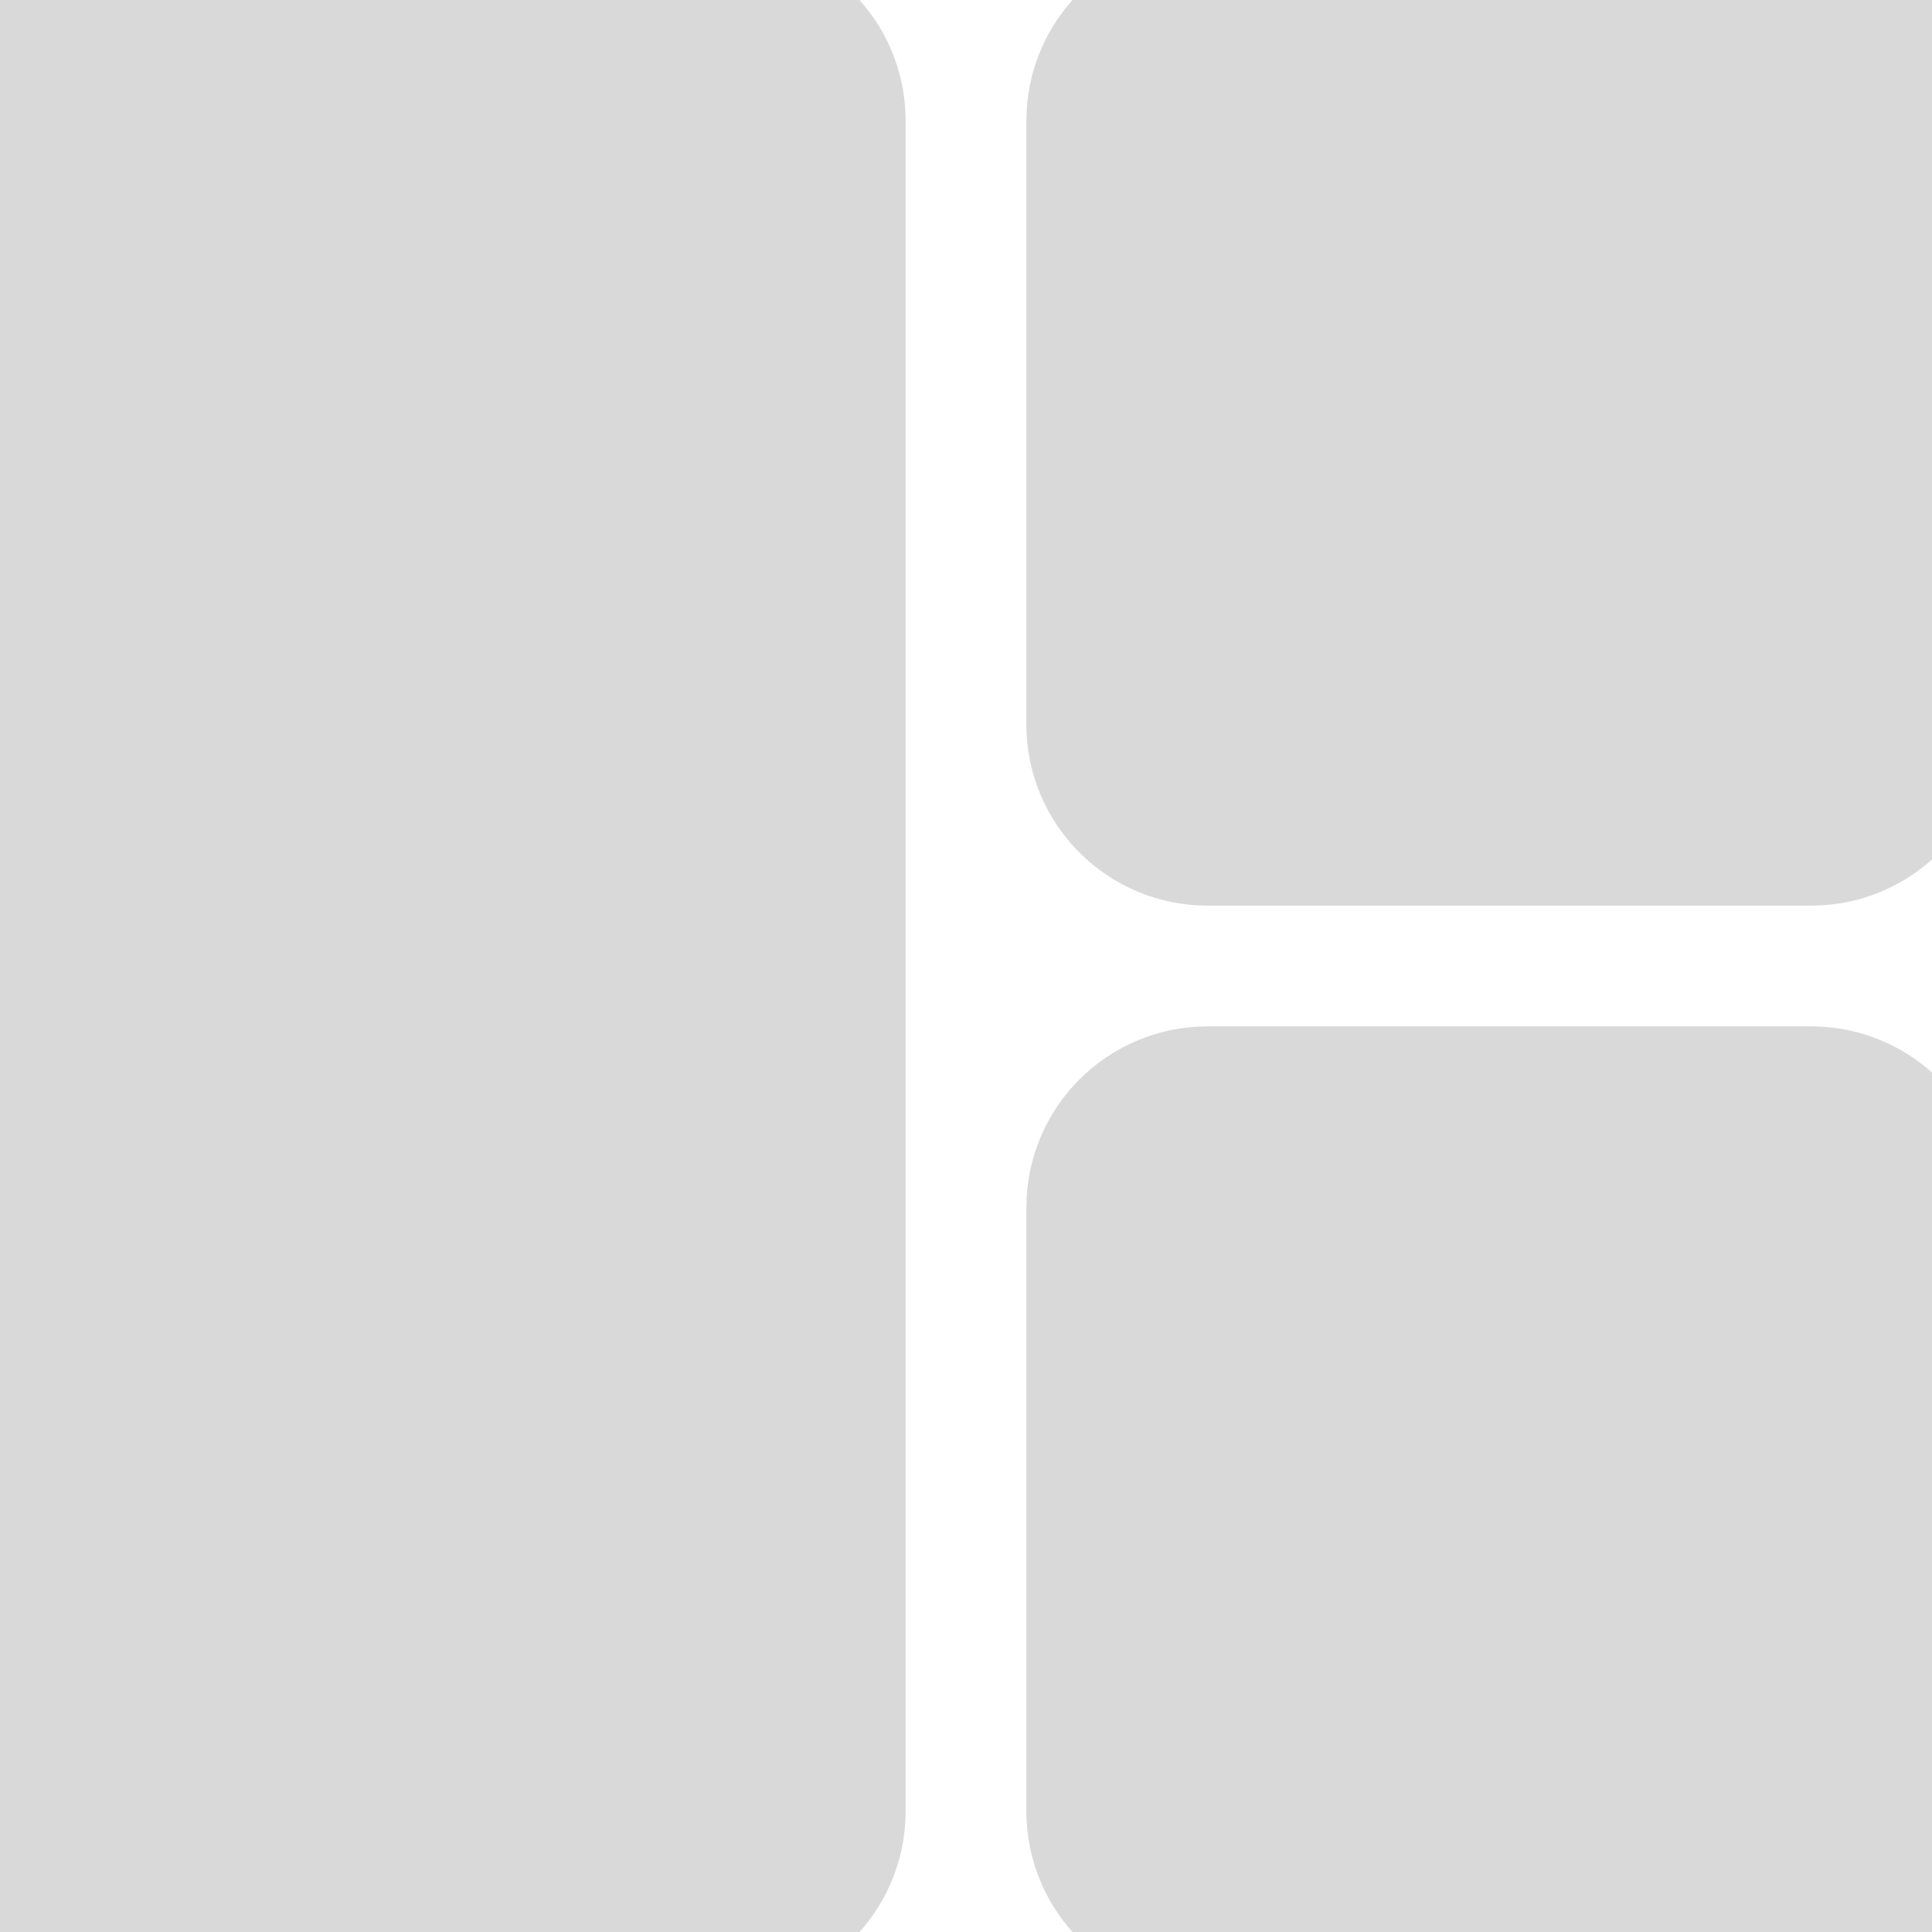
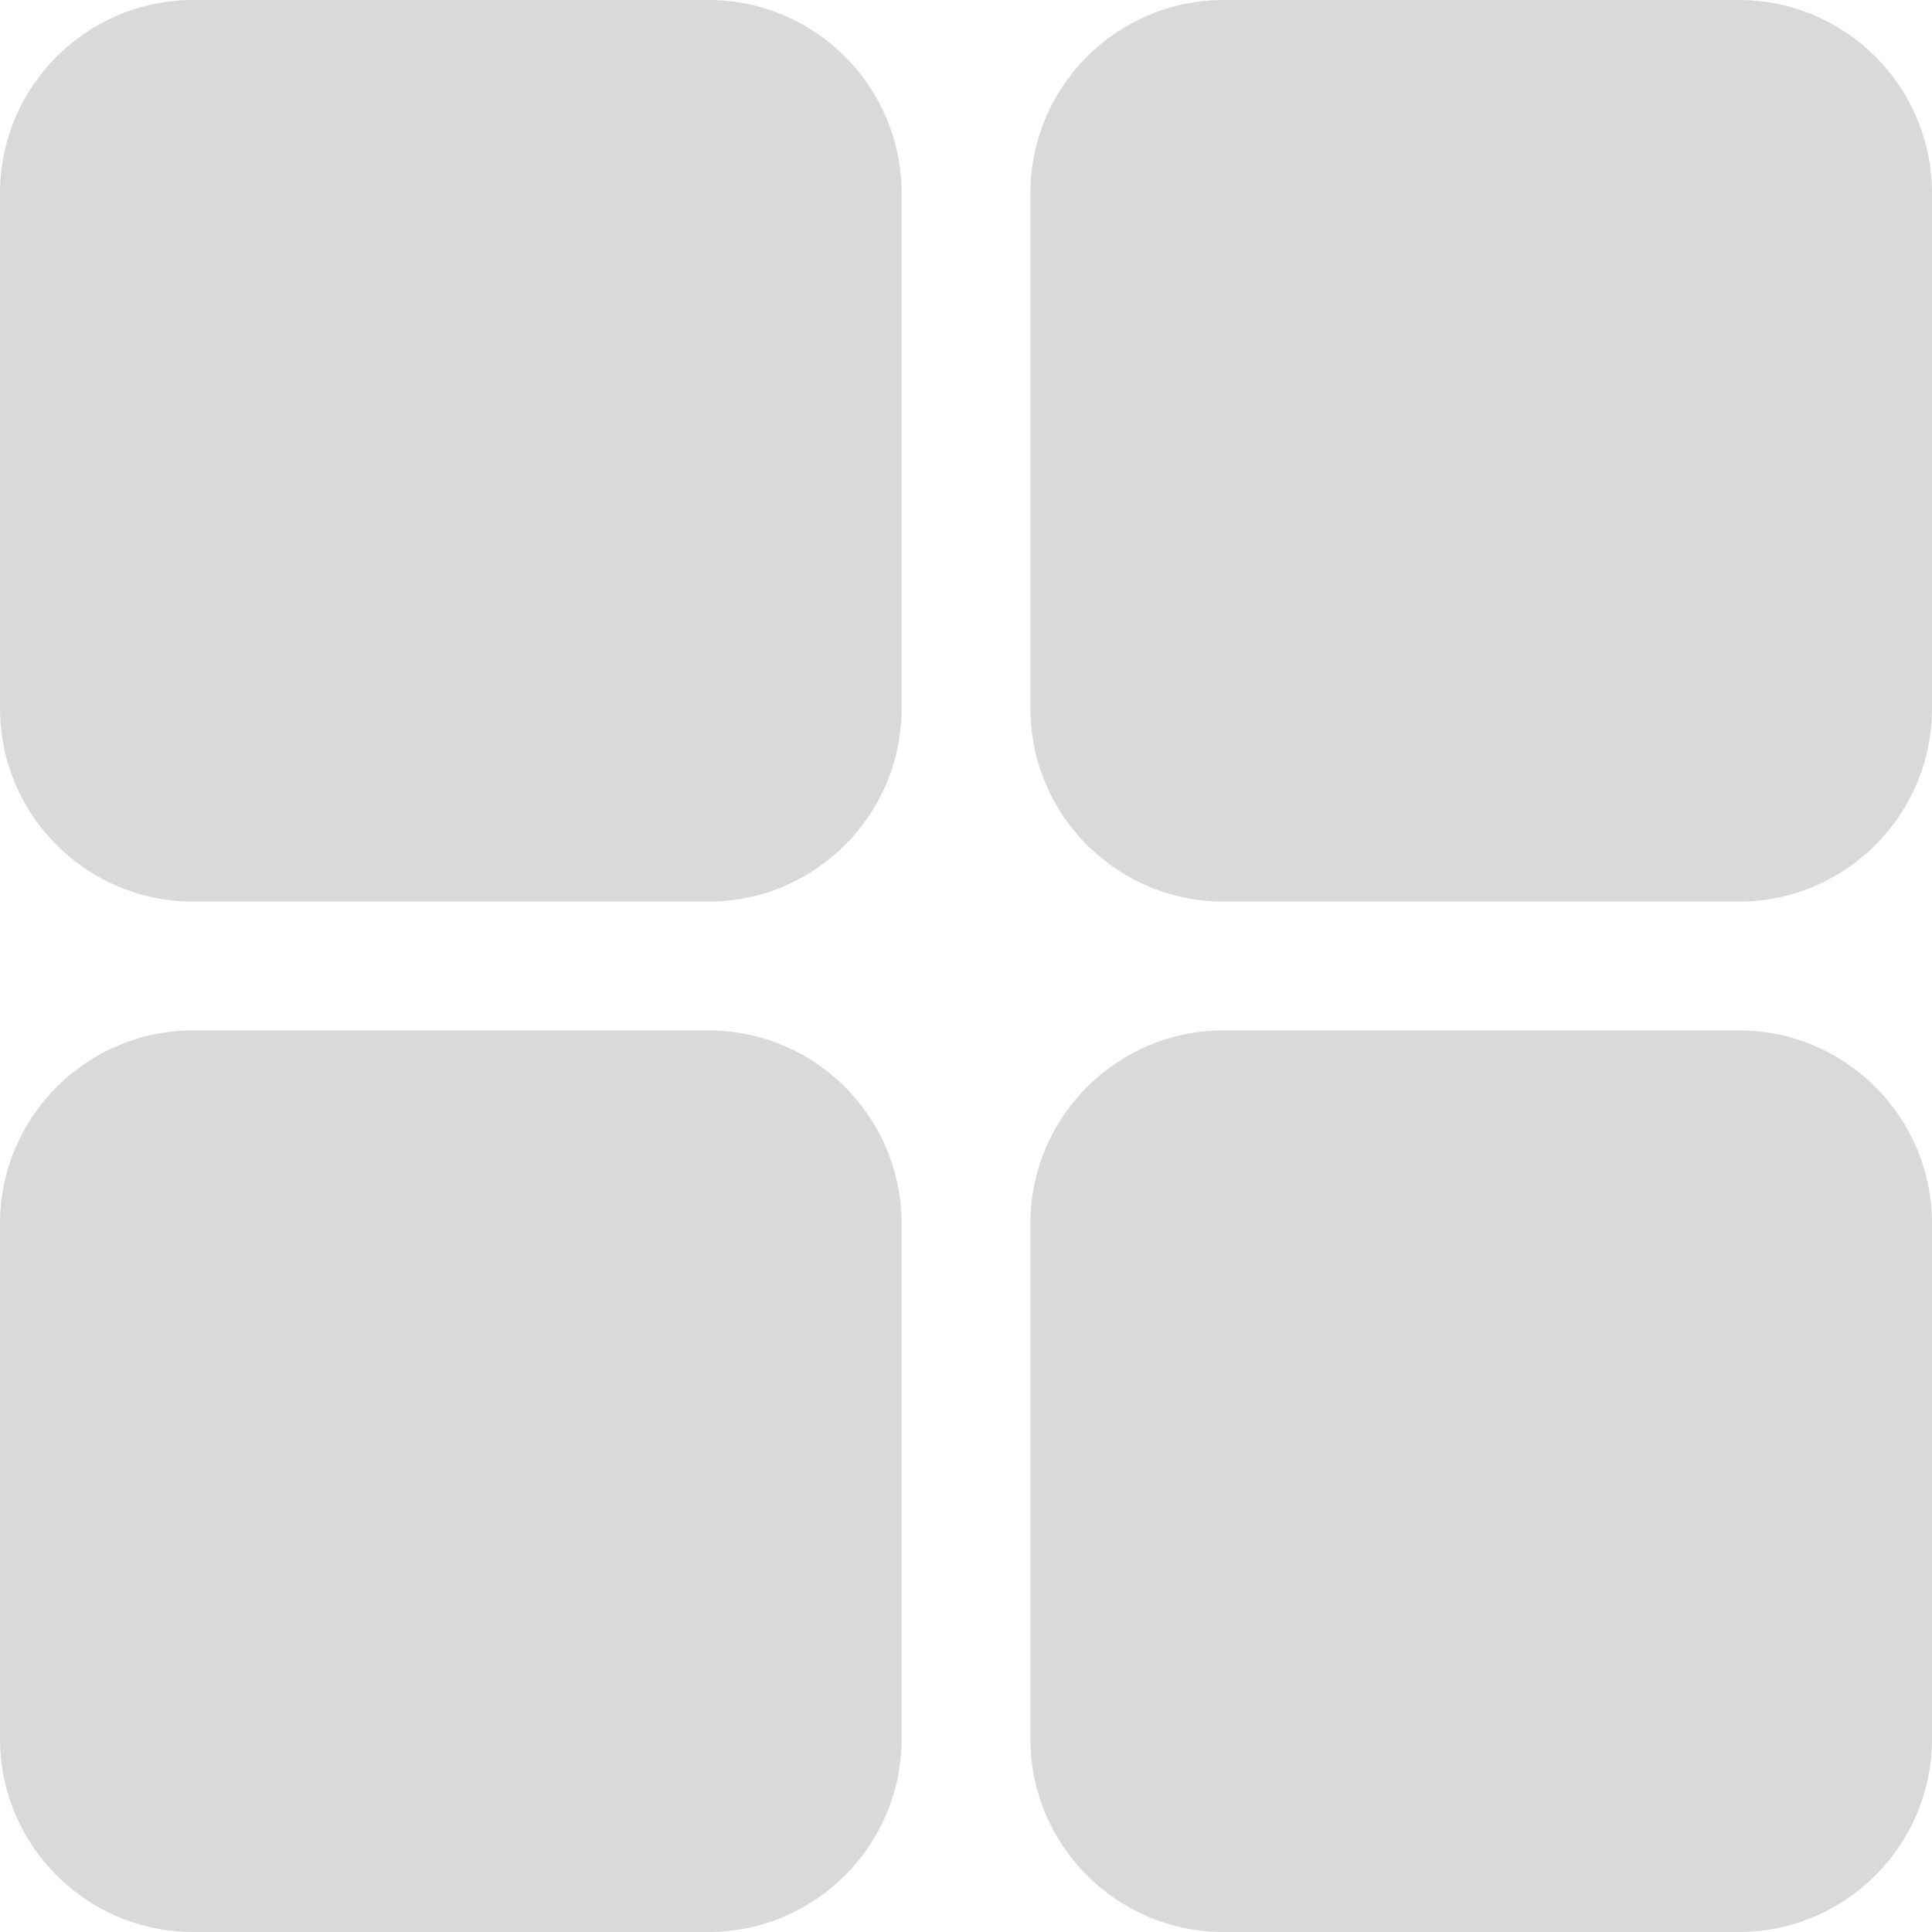
- <svg xmlns="http://www.w3.org/2000/svg" width="800px" height="800px" viewBox="0 0 16 16" fill="#d9d9d9" class="bi bi-grid-1x2-fill" stroke="#d9d9d9">
+ <svg xmlns="http://www.w3.org/2000/svg" viewBox="0 0 15 15" fill="none">
  <g id="SVGRepo_bgCarrier" stroke-width="0" />
  <g id="SVGRepo_tracerCarrier" stroke-linecap="round" stroke-linejoin="round" />
  <g id="SVGRepo_iconCarrier">
-     <path d="M0 1a1 1 0 0 1 1-1h5a1 1 0 0 1 1 1v14a1 1 0 0 1-1 1H1a1 1 0 0 1-1-1V1zm9 0a1 1 0 0 1 1-1h5a1 1 0 0 1 1 1v5a1 1 0 0 1-1 1h-5a1 1 0 0 1-1-1V1zm0 9a1 1 0 0 1 1-1h5a1 1 0 0 1 1 1v5a1 1 0 0 1-1 1h-5a1 1 0 0 1-1-1v-5z" />
+     <path d="M1.5 0C0.672 0 0 0.672 0 1.5V5.5C0 6.328 0.672 7 1.5 7H5.5C6.328 7 7 6.328 7 5.5V1.5C7 0.672 6.328 0 5.5 0H1.5Z" fill="#d9d9d9" />
+     <path d="M9.5 0C8.672 0 8 0.672 8 1.5V5.5C8 6.328 8.672 7 9.5 7H13.5C14.328 7 15 6.328 15 5.5V1.5C15 0.672 14.328 0 13.5 0H9.5Z" fill="#d9d9d9" />
+     <path d="M1.5 8C0.672 8 0 8.672 0 9.5V13.5C0 14.328 0.672 15 1.5 15H5.5C6.328 15 7 14.328 7 13.5V9.5C7 8.672 6.328 8 5.5 8H1.5Z" fill="#d9d9d9" />
+     <path d="M9.5 8C8.672 8 8 8.672 8 9.5V13.5C8 14.328 8.672 15 9.5 15H13.5C14.328 15 15 14.328 15 13.5V9.5C15 8.672 14.328 8 13.5 8H9.5Z" fill="#d9d9d9" />
  </g>
</svg>
